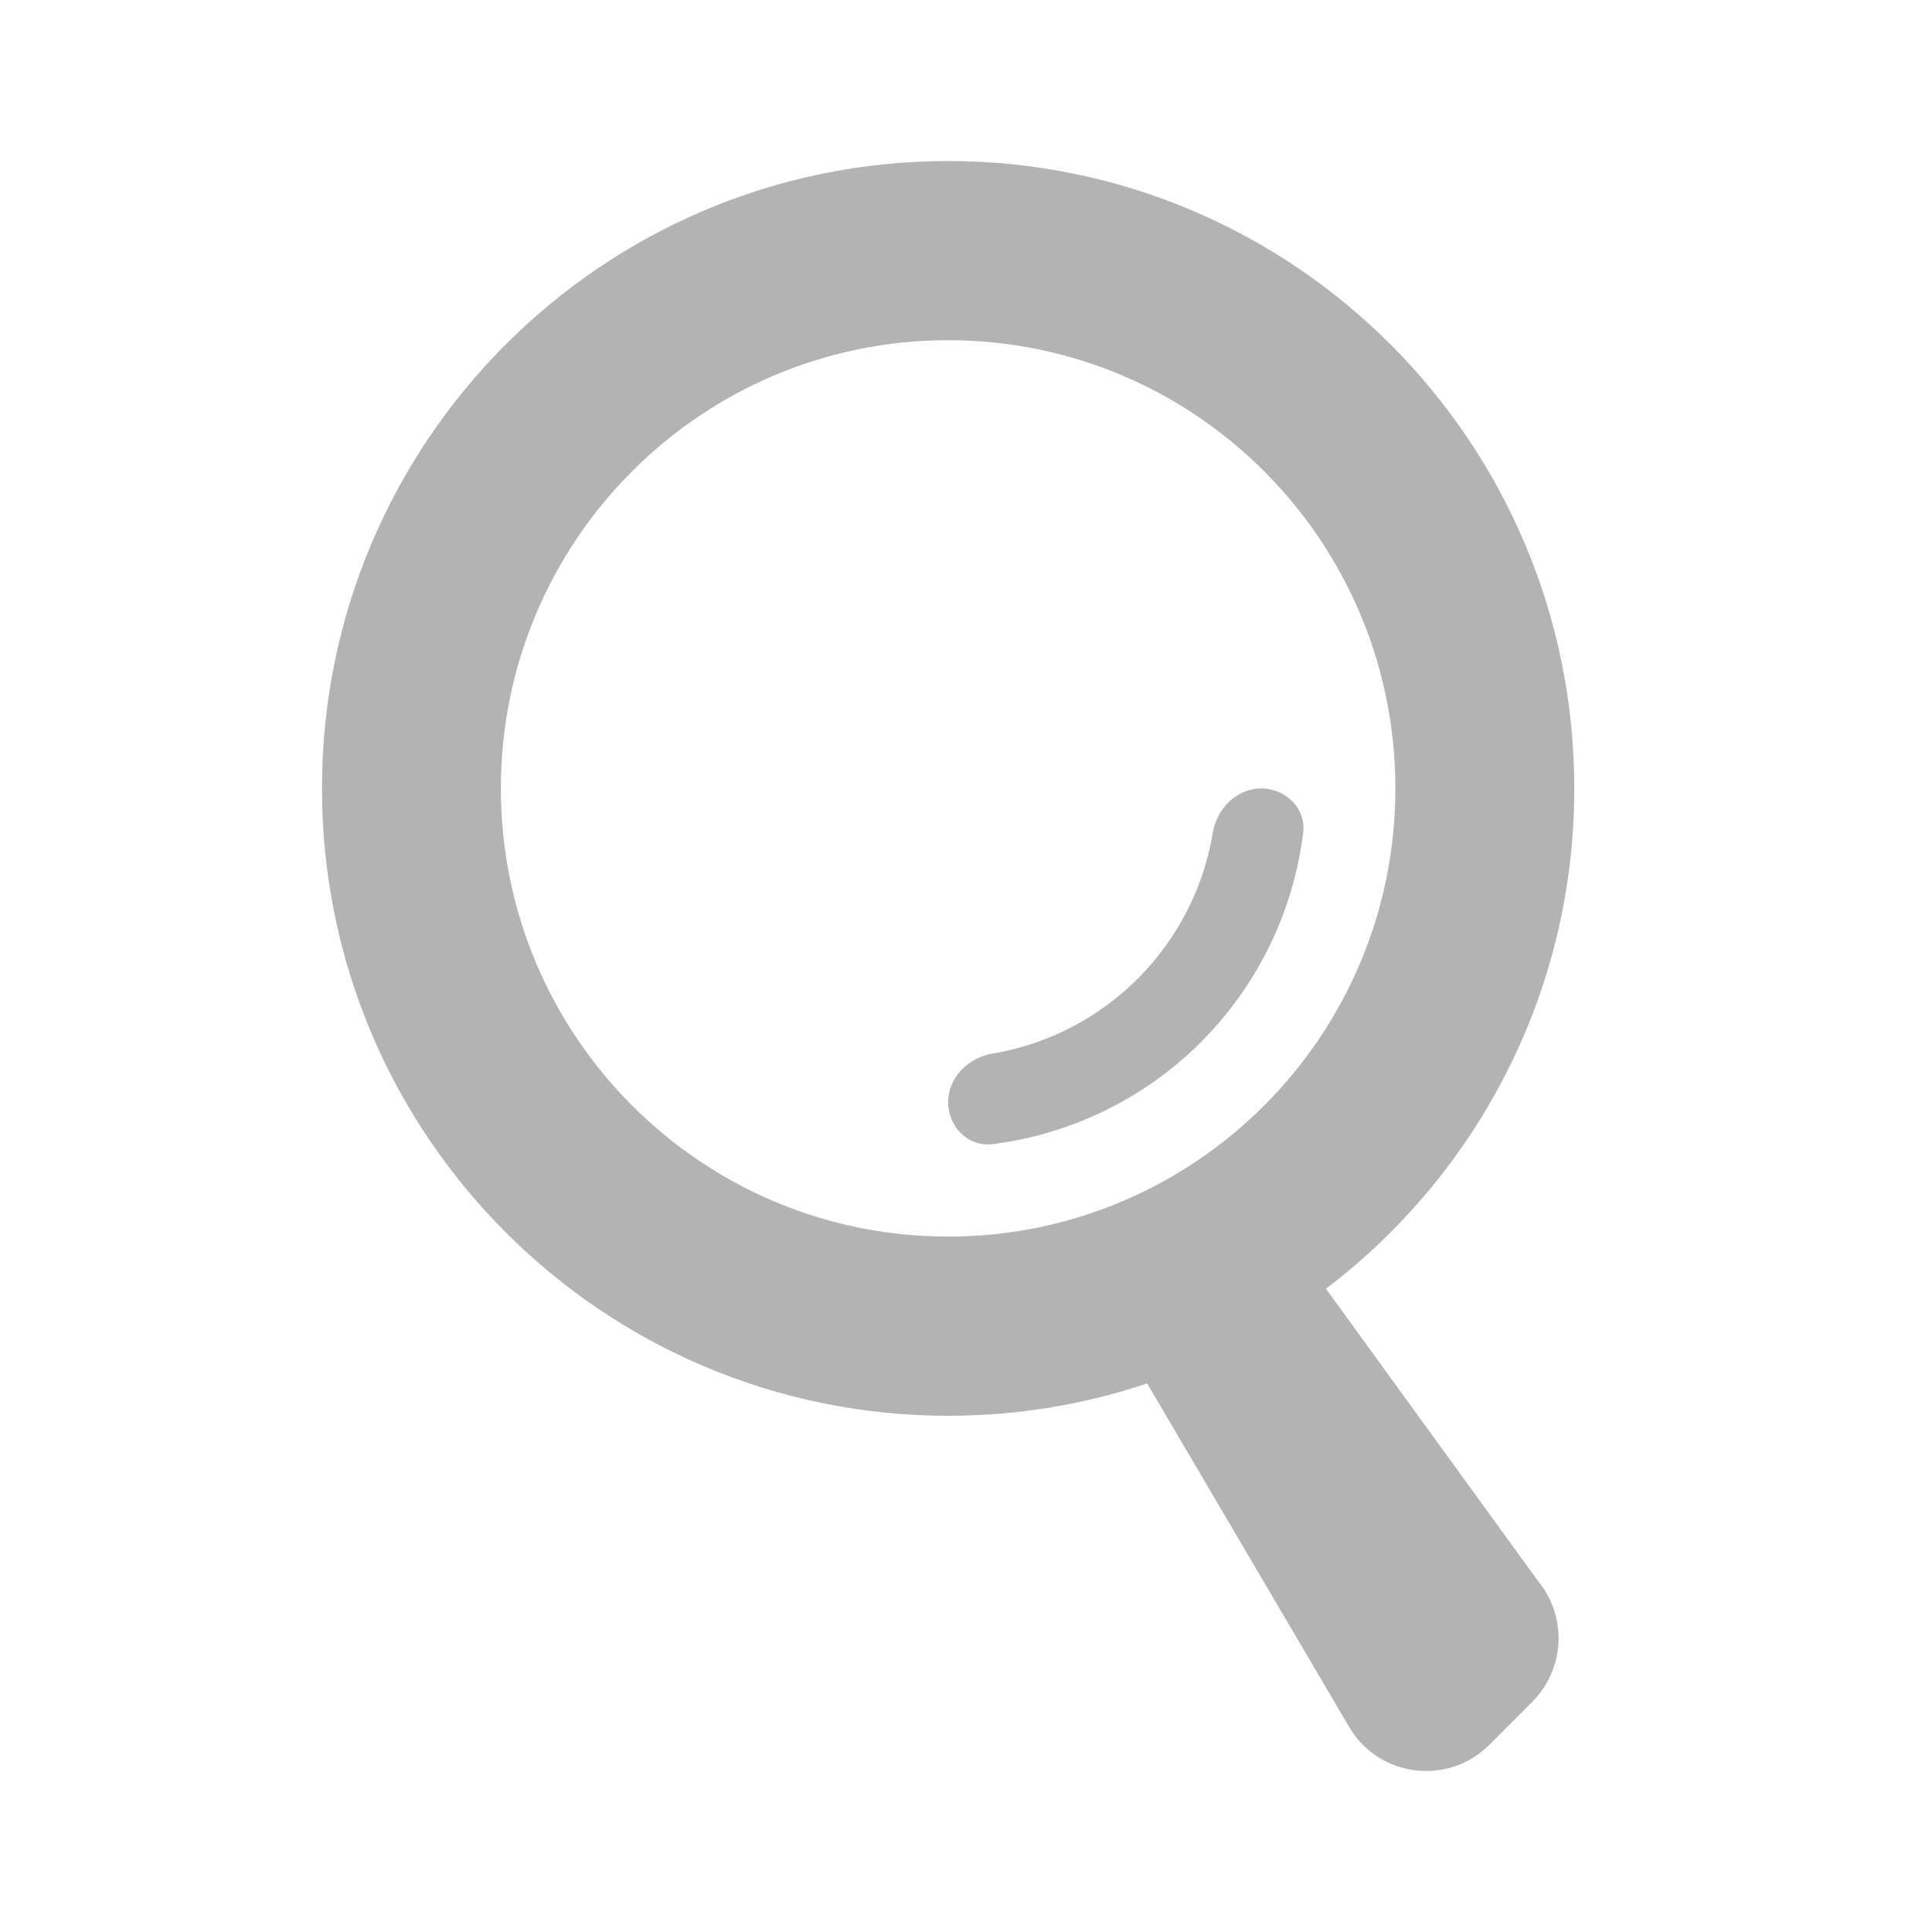
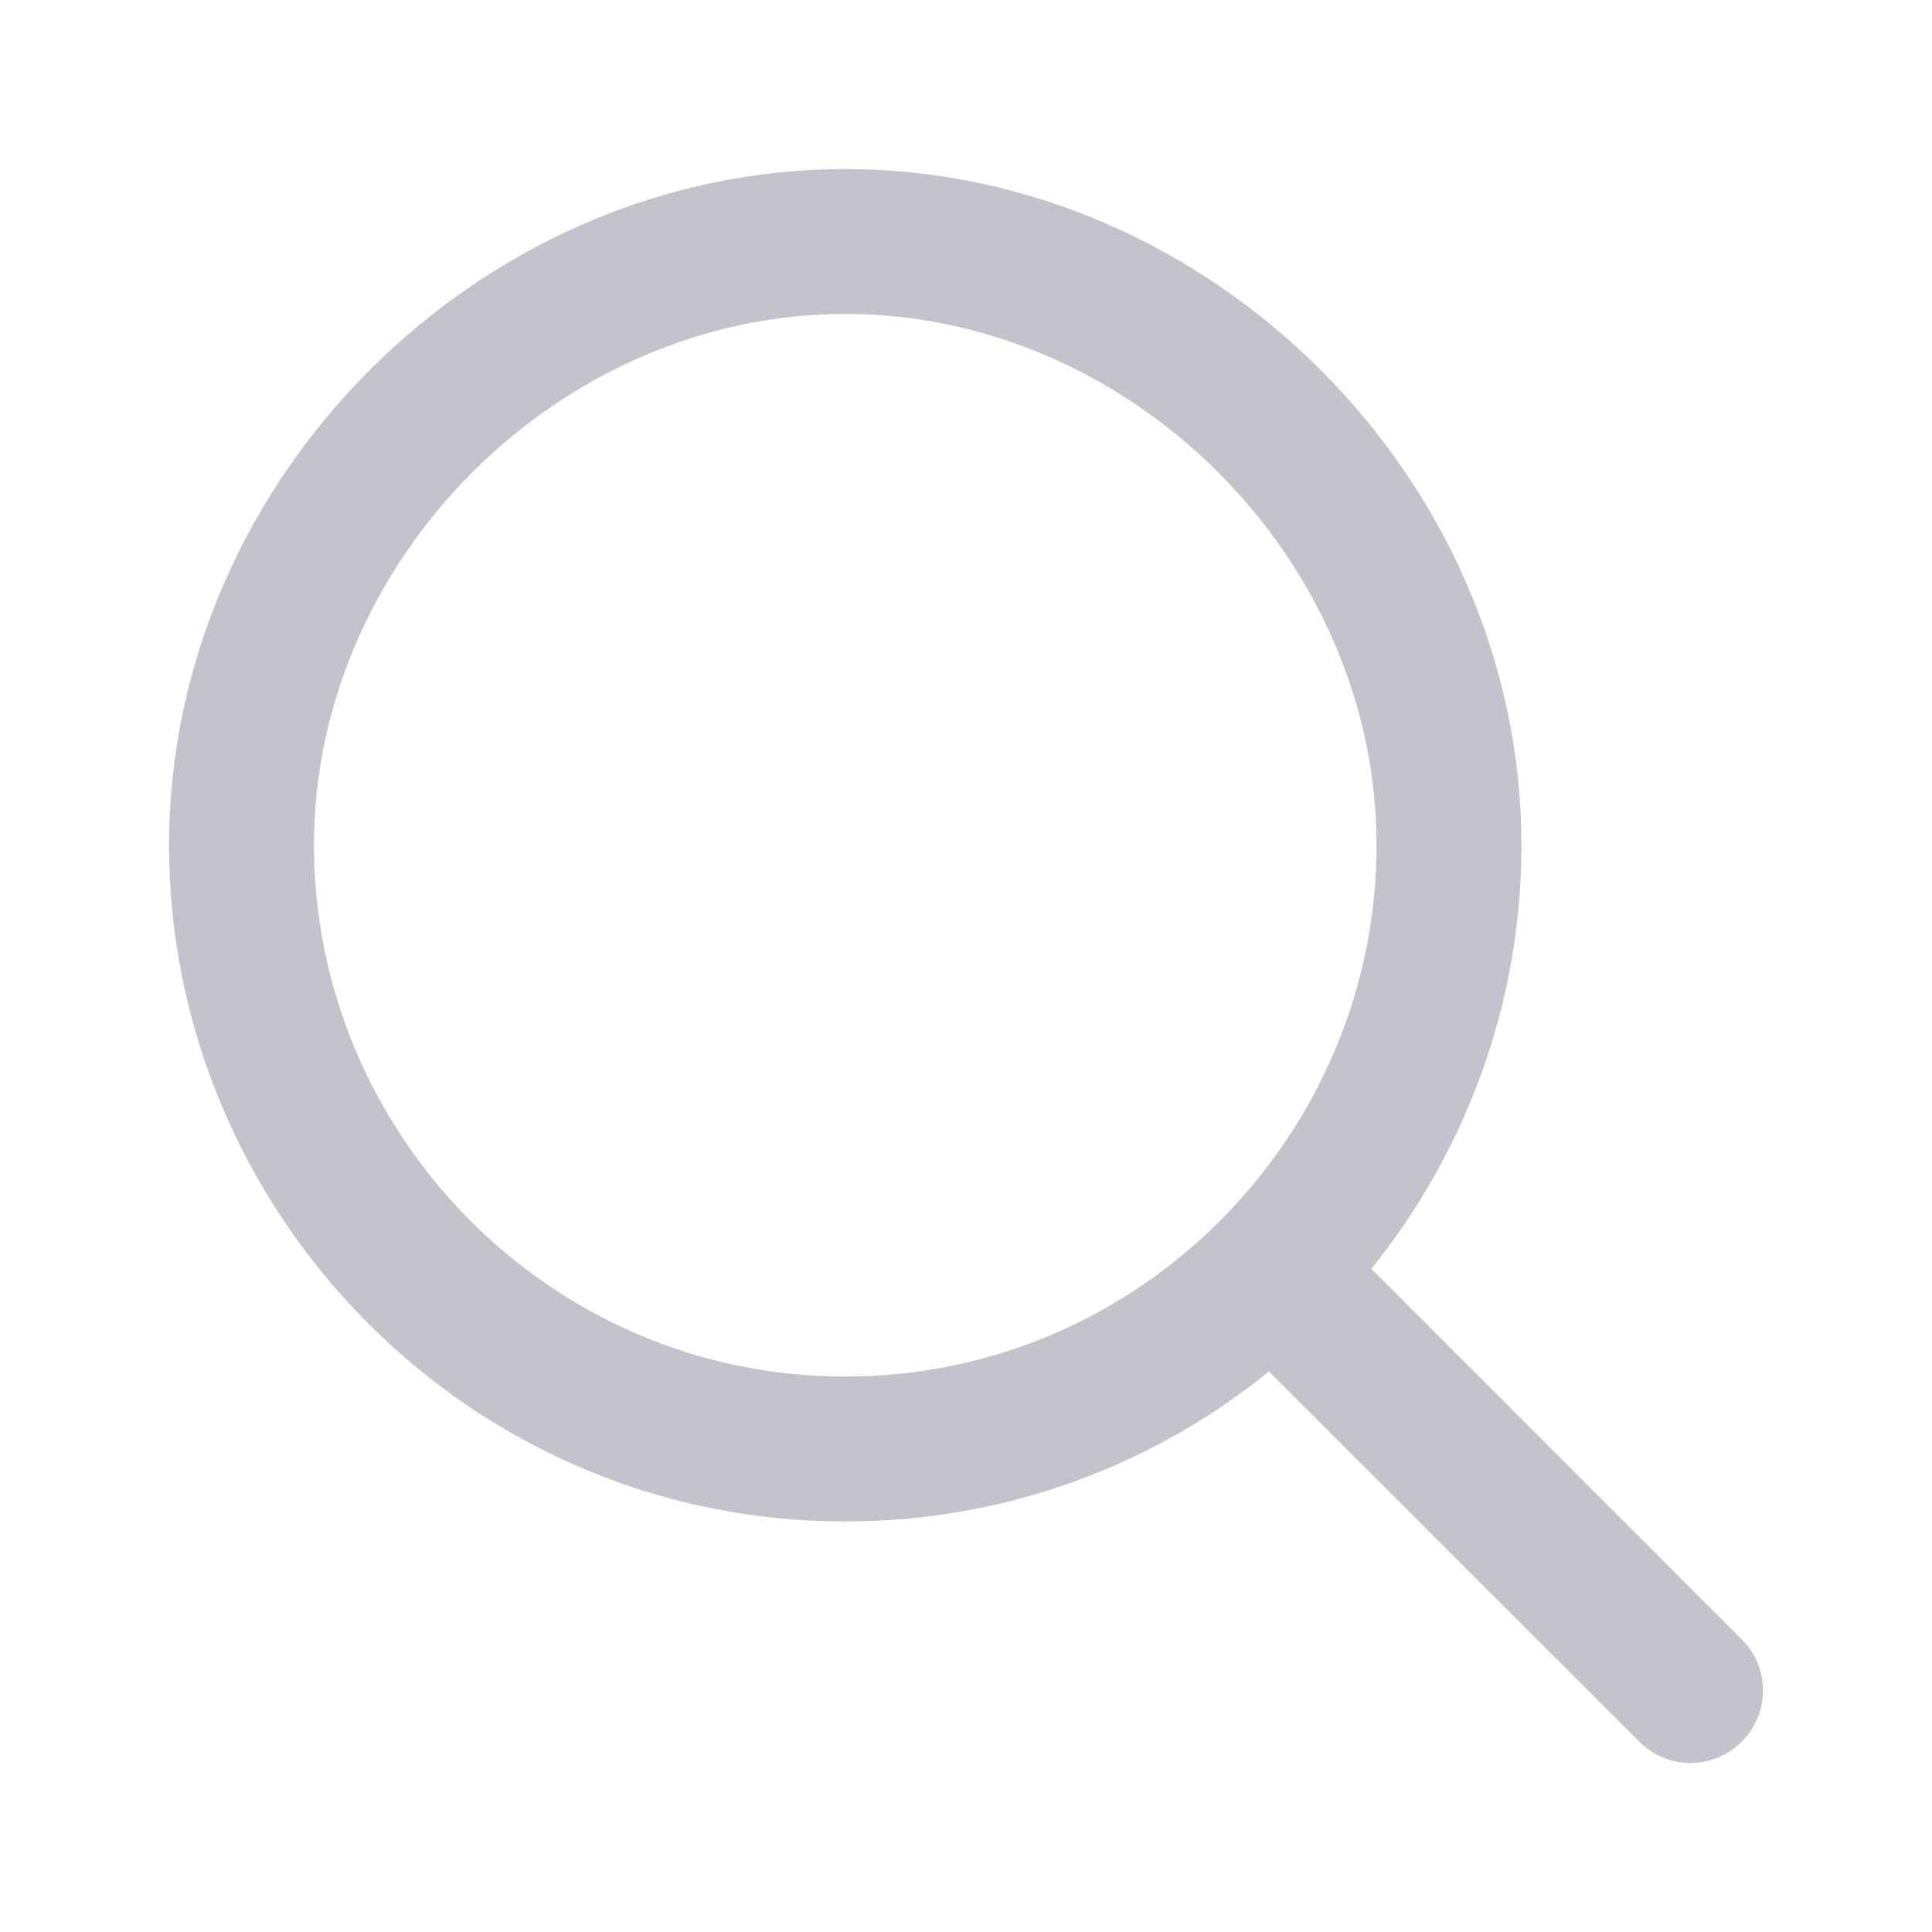
- <svg xmlns="http://www.w3.org/2000/svg" width="20" height="20" viewBox="0 0 20 20" fill="none">
-   <path fill-rule="evenodd" clip-rule="evenodd" d="M12.381 9.227C12.462 9.032 12.52 8.83 12.554 8.623C12.597 8.371 12.8 8.162 13.056 8.162C13.311 8.162 13.522 8.37 13.49 8.624C13.449 8.953 13.364 9.275 13.237 9.582C13.051 10.032 12.778 10.441 12.434 10.786C12.09 11.13 11.682 11.404 11.232 11.59C10.926 11.717 10.604 11.803 10.277 11.844C10.023 11.876 9.815 11.665 9.815 11.409C9.815 11.153 10.024 10.949 10.276 10.906C10.482 10.872 10.684 10.814 10.878 10.733C11.215 10.593 11.521 10.388 11.779 10.13C12.037 9.871 12.242 9.564 12.381 9.227Z" fill="black" fill-opacity="0.3" />
-   <path fill-rule="evenodd" clip-rule="evenodd" d="M11.875 14.321C11.228 14.539 10.535 14.656 9.815 14.656C6.235 14.656 3.333 11.748 3.333 8.162C3.333 4.575 6.235 1.667 9.815 1.667C13.395 1.667 16.297 4.575 16.297 8.162C16.297 10.276 15.288 12.155 13.726 13.341L15.927 16.374C16.226 16.743 16.198 17.279 15.863 17.616L15.418 18.062C14.999 18.481 14.3 18.404 13.982 17.904L11.875 14.321ZM14.445 8.162C14.445 10.724 12.372 12.801 9.815 12.801C7.258 12.801 5.185 10.724 5.185 8.162C5.185 5.599 7.258 3.522 9.815 3.522C12.372 3.522 14.445 5.599 14.445 8.162Z" fill="black" fill-opacity="0.3" />
+ <svg xmlns="http://www.w3.org/2000/svg" width="16" height="16" viewBox="0 0 16 16" fill="none">
+   <path fill-rule="evenodd" clip-rule="evenodd" d="M7 1.4C3.969 1.4 1.4 3.969 1.4 7C1.4 10.023 3.861 12.6 7 12.6C8.339 12.6 9.555 12.131 10.509 11.358L13.576 14.424C13.81 14.659 14.19 14.659 14.424 14.424C14.659 14.19 14.659 13.81 14.424 13.576L11.357 10.508C12.137 9.539 12.6 8.311 12.6 7C12.6 3.969 10.031 1.4 7 1.4ZM2.6 7C2.6 4.631 4.631 2.6 7 2.6C9.369 2.6 11.4 4.631 11.4 7C11.4 9.376 9.461 11.4 7 11.4C4.539 11.4 2.6 9.376 2.6 7Z" fill="#C3C3CB" />
</svg>
